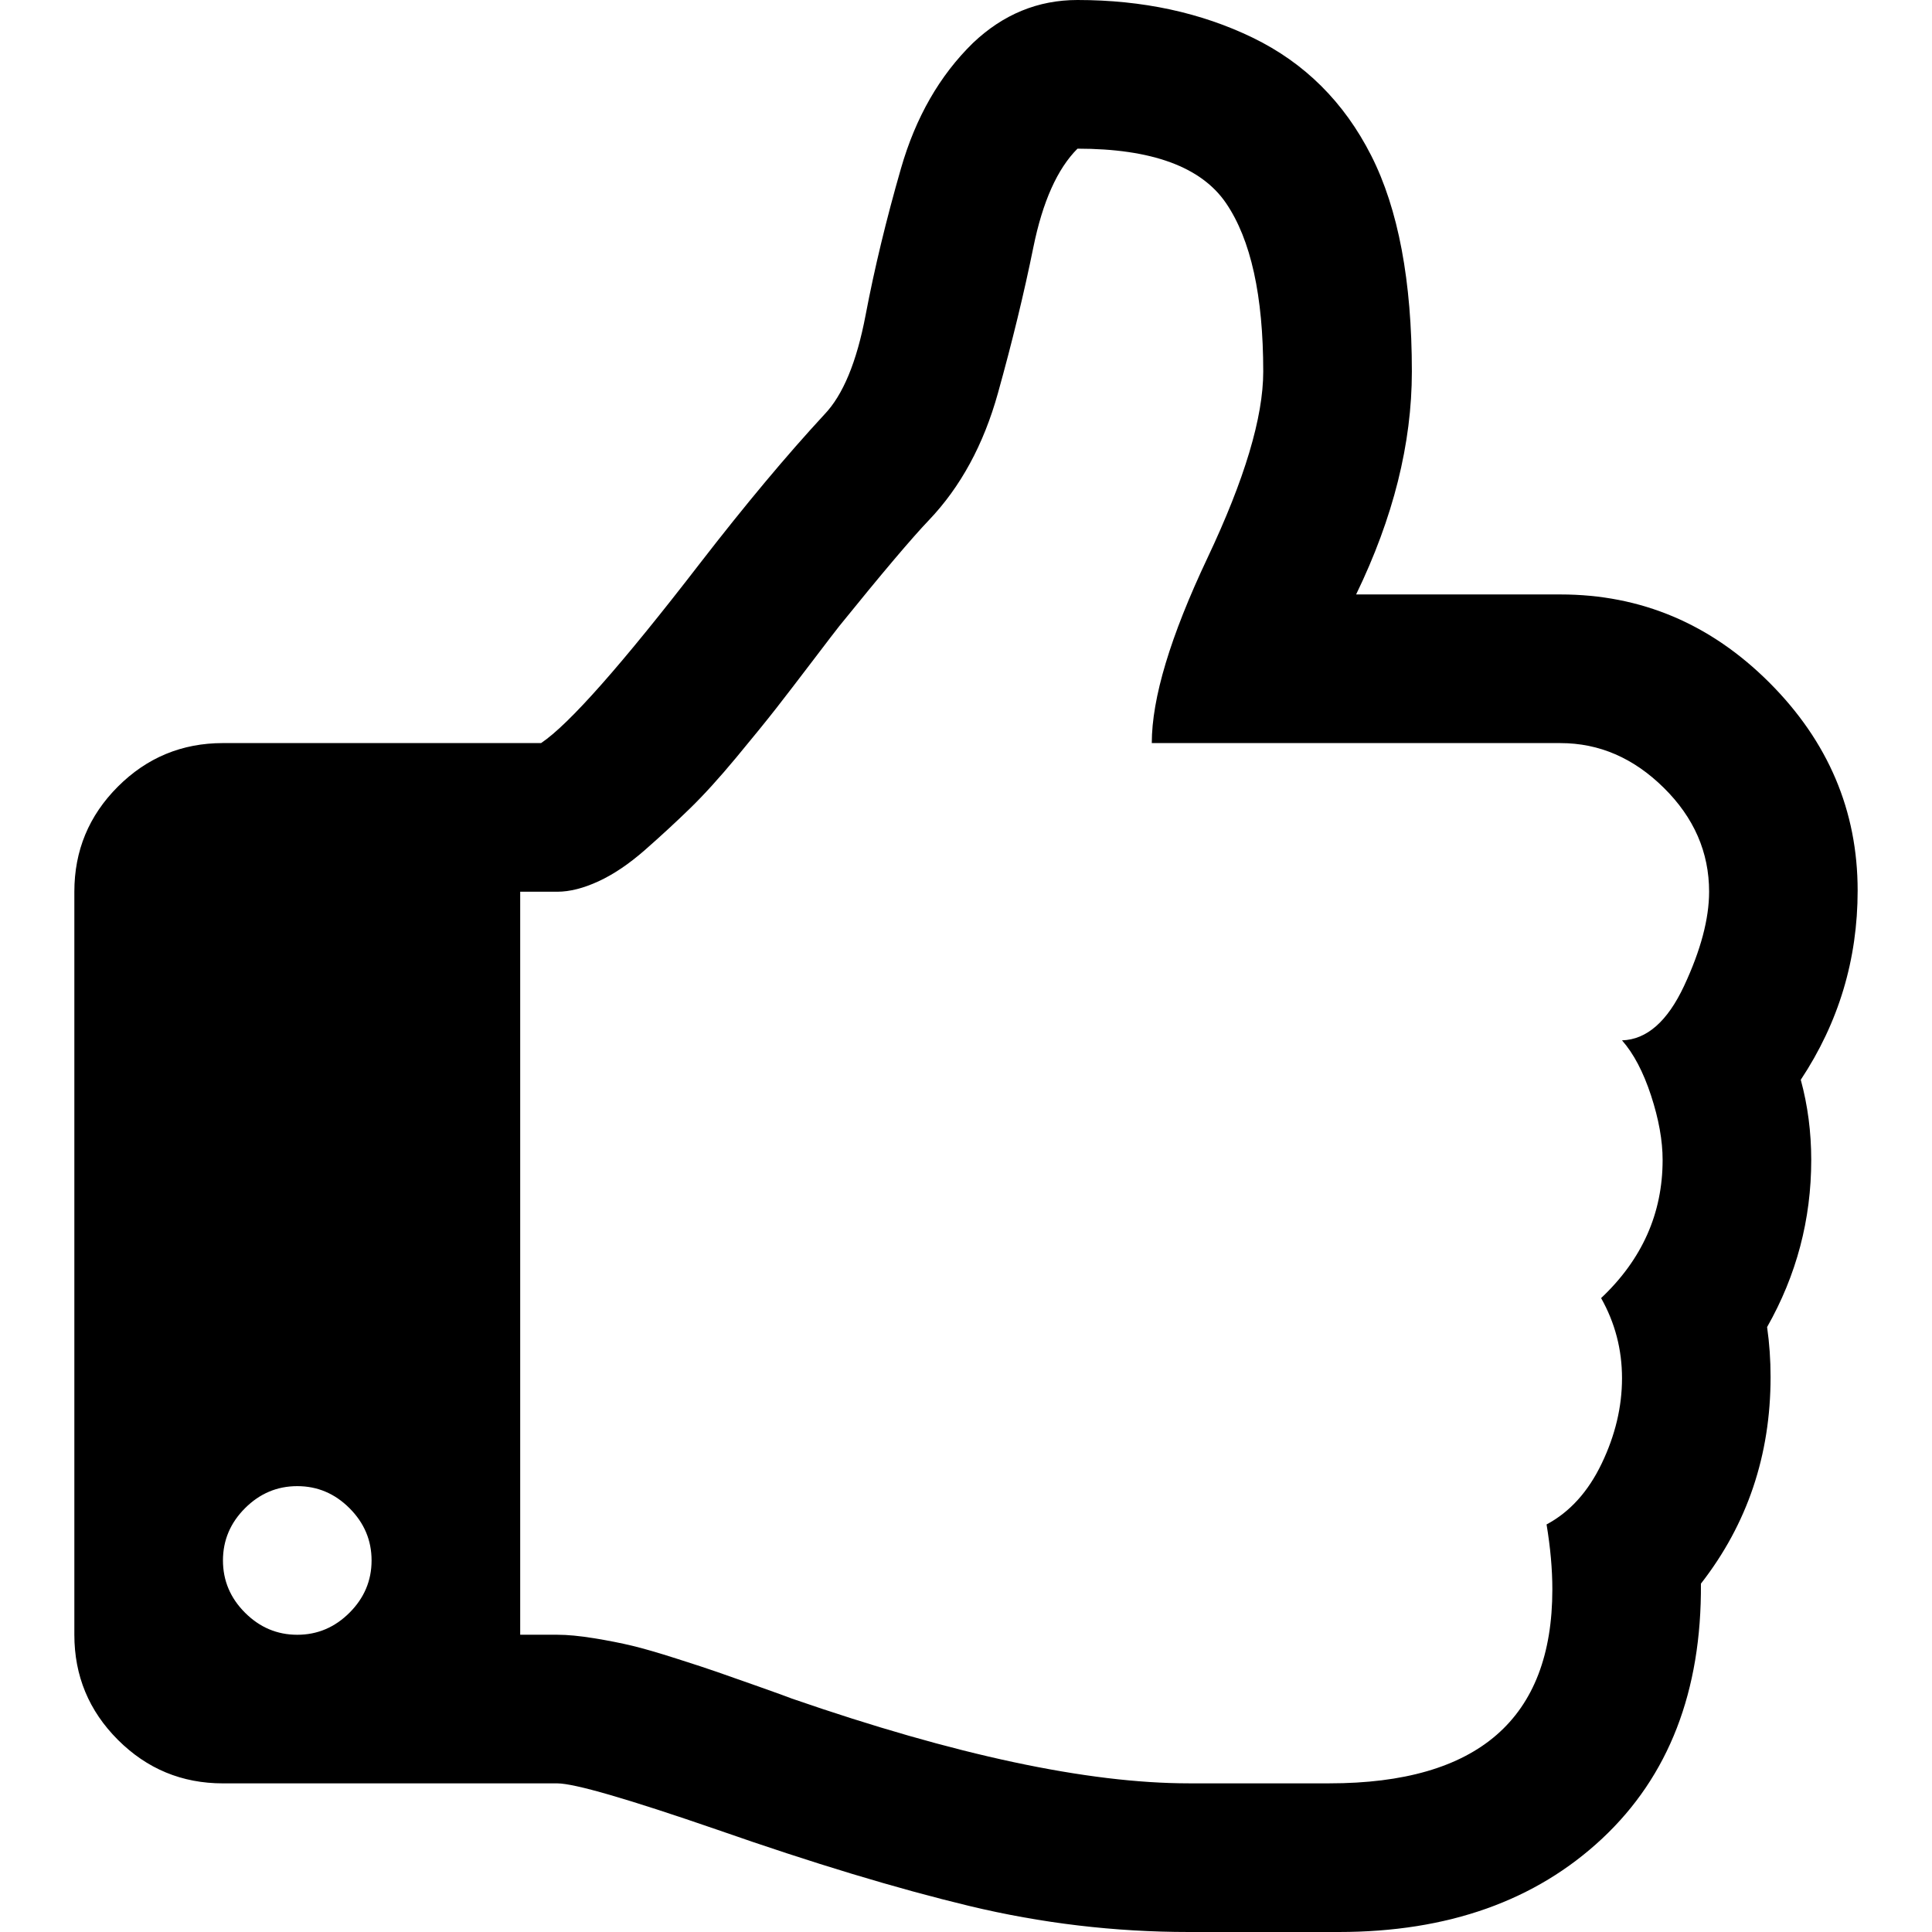
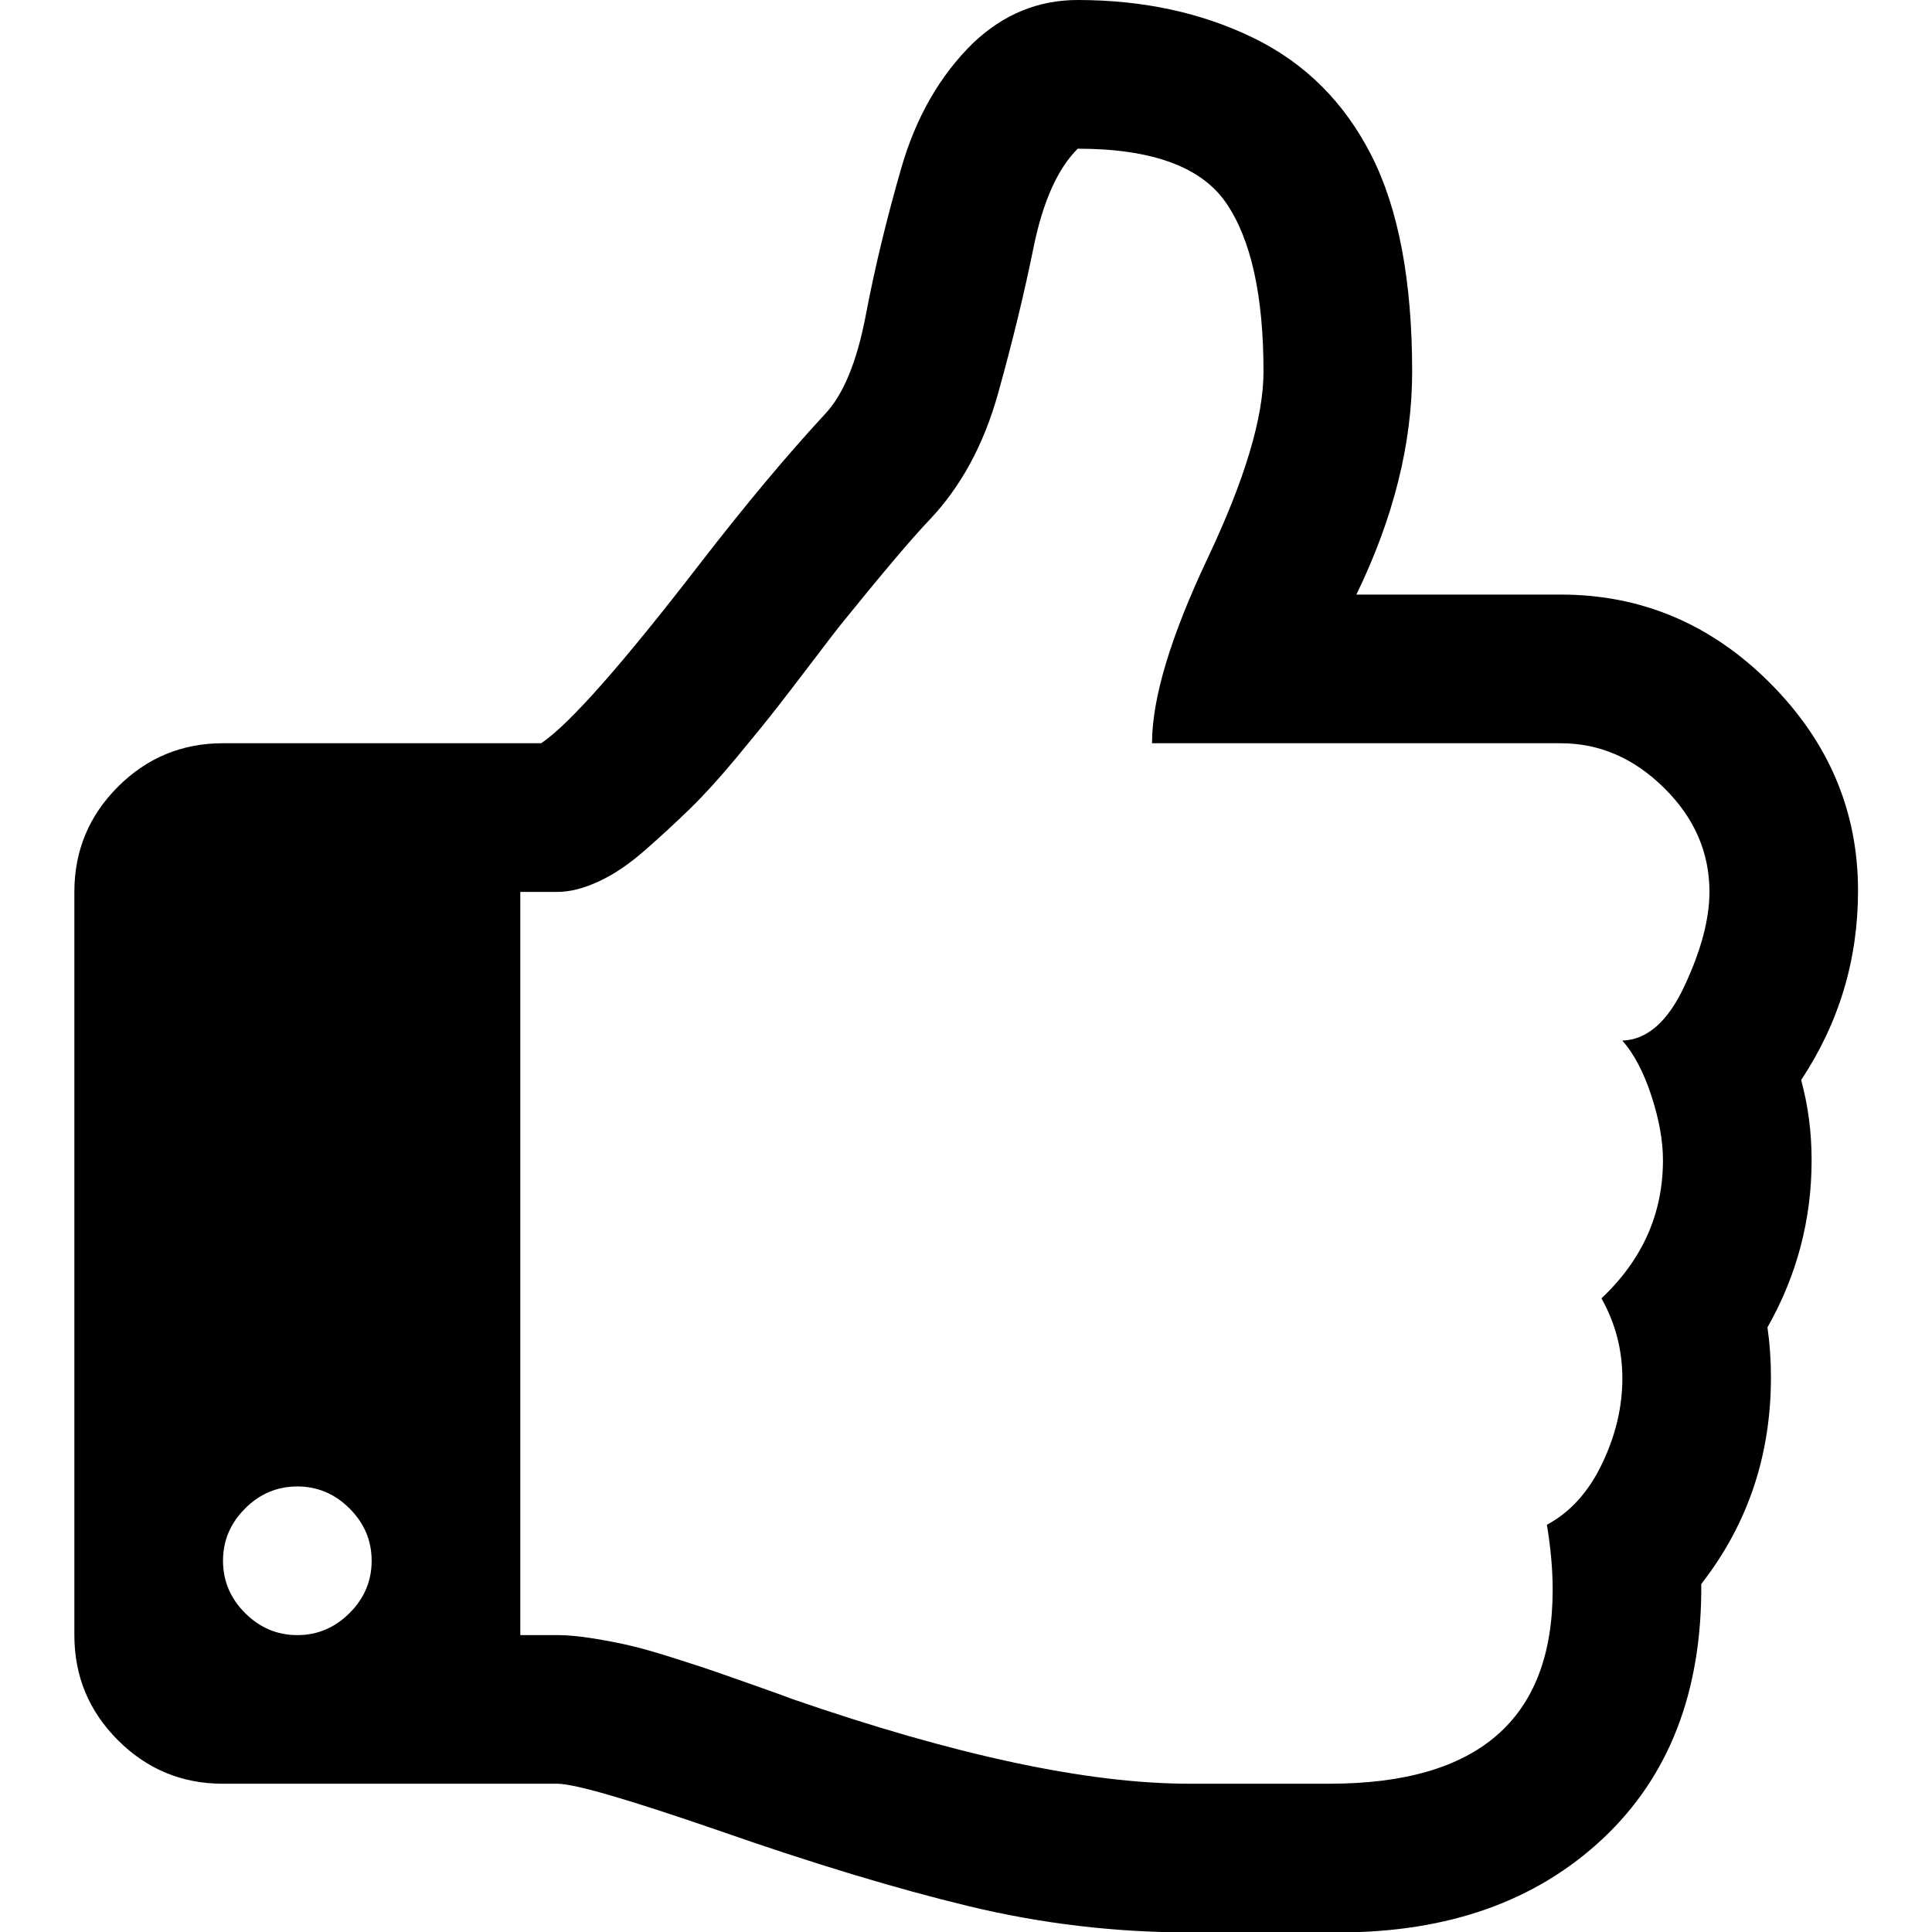
- <svg xmlns="http://www.w3.org/2000/svg" version="1.1" id="Capa_1" x="0px" y="0px" viewBox="0 0 475.099 475.099" style="enable-background:new 0 0 475.099 475.099;" xml:space="preserve">
+ <svg xmlns="http://www.w3.org/2000/svg" version="1.1" viewBox="0 0 475 475" xml:space="preserve">
  <g>
    <path d="M442.829,265.532c9.328-14.089,13.986-29.598,13.986-46.538c0-19.607-7.225-36.637-21.687-51.117   c-14.469-14.465-31.601-21.696-51.394-21.696h-50.251c9.134-18.842,13.709-37.117,13.709-54.816c0-22.271-3.34-39.971-9.996-53.105   c-6.663-13.138-16.372-22.795-29.126-28.984C295.313,3.09,280.947,0,264.959,0c-9.712,0-18.274,3.521-25.697,10.566   c-8.183,7.993-14.084,18.274-17.699,30.837c-3.617,12.559-6.521,24.6-8.708,36.116c-2.187,11.515-5.569,19.652-10.135,24.41   c-9.329,10.088-19.511,22.273-30.551,36.547c-19.224,24.932-32.264,39.685-39.113,44.255H54.828   c-10.088,0-18.702,3.574-25.84,10.706c-7.135,7.139-10.705,15.752-10.705,25.841v182.723c0,10.089,3.566,18.699,10.705,25.838   c7.142,7.139,15.752,10.711,25.84,10.711h82.221c4.188,0,17.319,3.806,39.399,11.42c23.413,8.186,44.017,14.418,61.812,18.702   c17.797,4.284,35.832,6.427,54.106,6.427h26.545h10.284c26.836,0,48.438-7.666,64.809-22.99   c16.365-15.324,24.458-36.213,24.27-62.67c11.42-14.657,17.129-31.597,17.129-50.819c0-4.185-0.281-8.277-0.855-12.278   c7.23-12.748,10.854-26.453,10.854-41.11C445.399,278.379,444.544,271.809,442.829,265.532z M85.949,396.58   c-3.616,3.614-7.898,5.428-12.847,5.428c-4.95,0-9.233-1.813-12.85-5.428c-3.615-3.613-5.424-7.897-5.424-12.85   c0-4.948,1.805-9.229,5.424-12.847c3.621-3.617,7.9-5.425,12.85-5.425c4.949,0,9.231,1.808,12.847,5.425   c3.617,3.617,5.426,7.898,5.426,12.847C91.375,388.683,89.566,392.967,85.949,396.58z M414.145,242.419   c-4.093,8.754-9.186,13.227-15.276,13.415c2.854,3.237,5.235,7.762,7.139,13.562c1.902,5.807,2.847,11.087,2.847,15.848   c0,13.127-5.037,24.455-15.126,33.969c3.43,6.088,5.141,12.658,5.141,19.697c0,7.043-1.663,14.038-4.996,20.984   c-3.327,6.94-7.851,11.938-13.559,14.982c0.951,5.709,1.423,11.04,1.423,15.988c0,31.785-18.274,47.678-54.823,47.678h-34.536   c-24.94,0-57.483-6.943-97.648-20.841c-0.953-0.38-3.709-1.383-8.28-2.998s-7.948-2.806-10.138-3.565   c-2.19-0.767-5.518-1.861-9.994-3.285c-4.475-1.431-8.087-2.479-10.849-3.142c-2.758-0.664-5.901-1.283-9.419-1.855   c-3.52-0.571-6.519-0.855-8.993-0.855h-9.136V219.285h9.136c3.045,0,6.423-0.859,10.135-2.568c3.711-1.714,7.52-4.283,11.421-7.71   c3.903-3.427,7.564-6.805,10.992-10.138c3.427-3.33,7.233-7.517,11.422-12.559c4.187-5.046,7.47-9.089,9.851-12.135   c2.378-3.045,5.375-6.949,8.992-11.707c3.615-4.757,5.806-7.613,6.567-8.566c10.467-12.941,17.795-21.601,21.982-25.981   c7.804-8.182,13.466-18.603,16.987-31.261c3.525-12.66,6.427-24.604,8.703-35.832c2.282-11.229,5.903-19.321,10.858-24.27   c18.268,0,30.453,4.471,36.542,13.418c6.088,8.945,9.134,22.746,9.134,41.399c0,11.229-4.572,26.503-13.71,45.821   c-9.134,19.32-13.698,34.5-13.698,45.539h100.495c9.527,0,17.993,3.662,25.413,10.994c7.426,7.327,11.143,15.843,11.143,25.553   C420.284,225.943,418.237,233.653,414.145,242.419z" />
  </g>
</svg>
